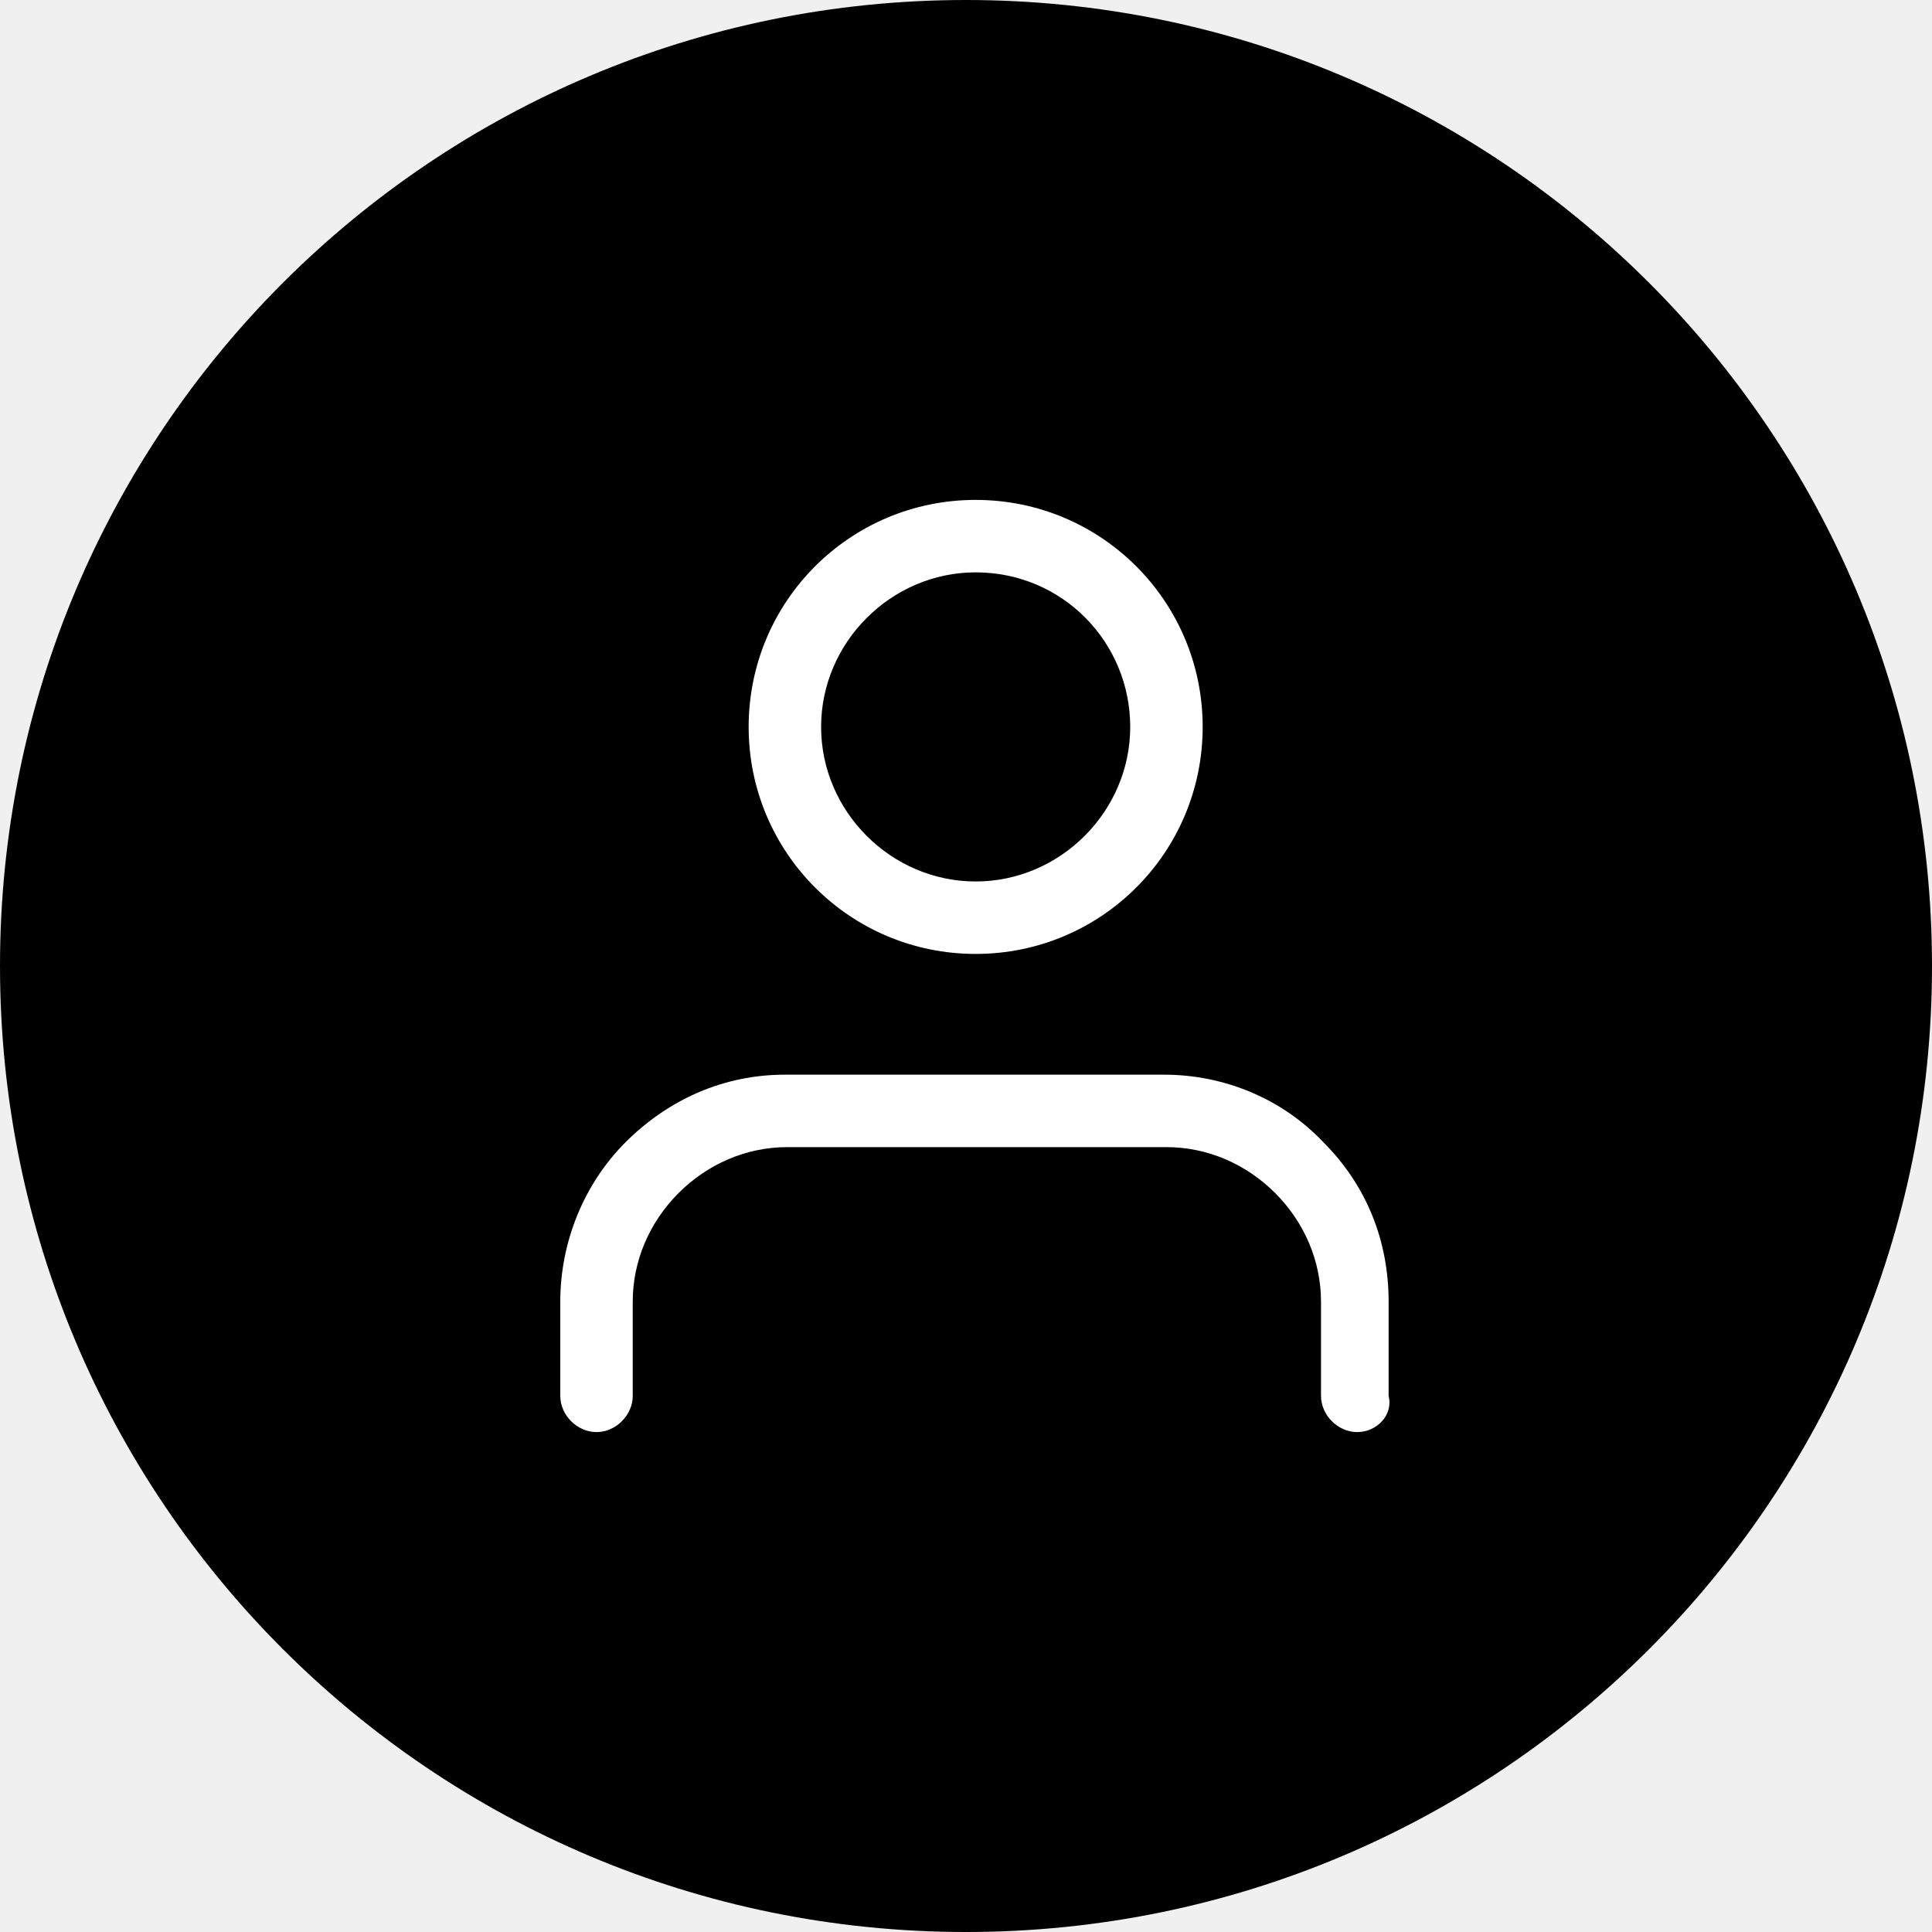
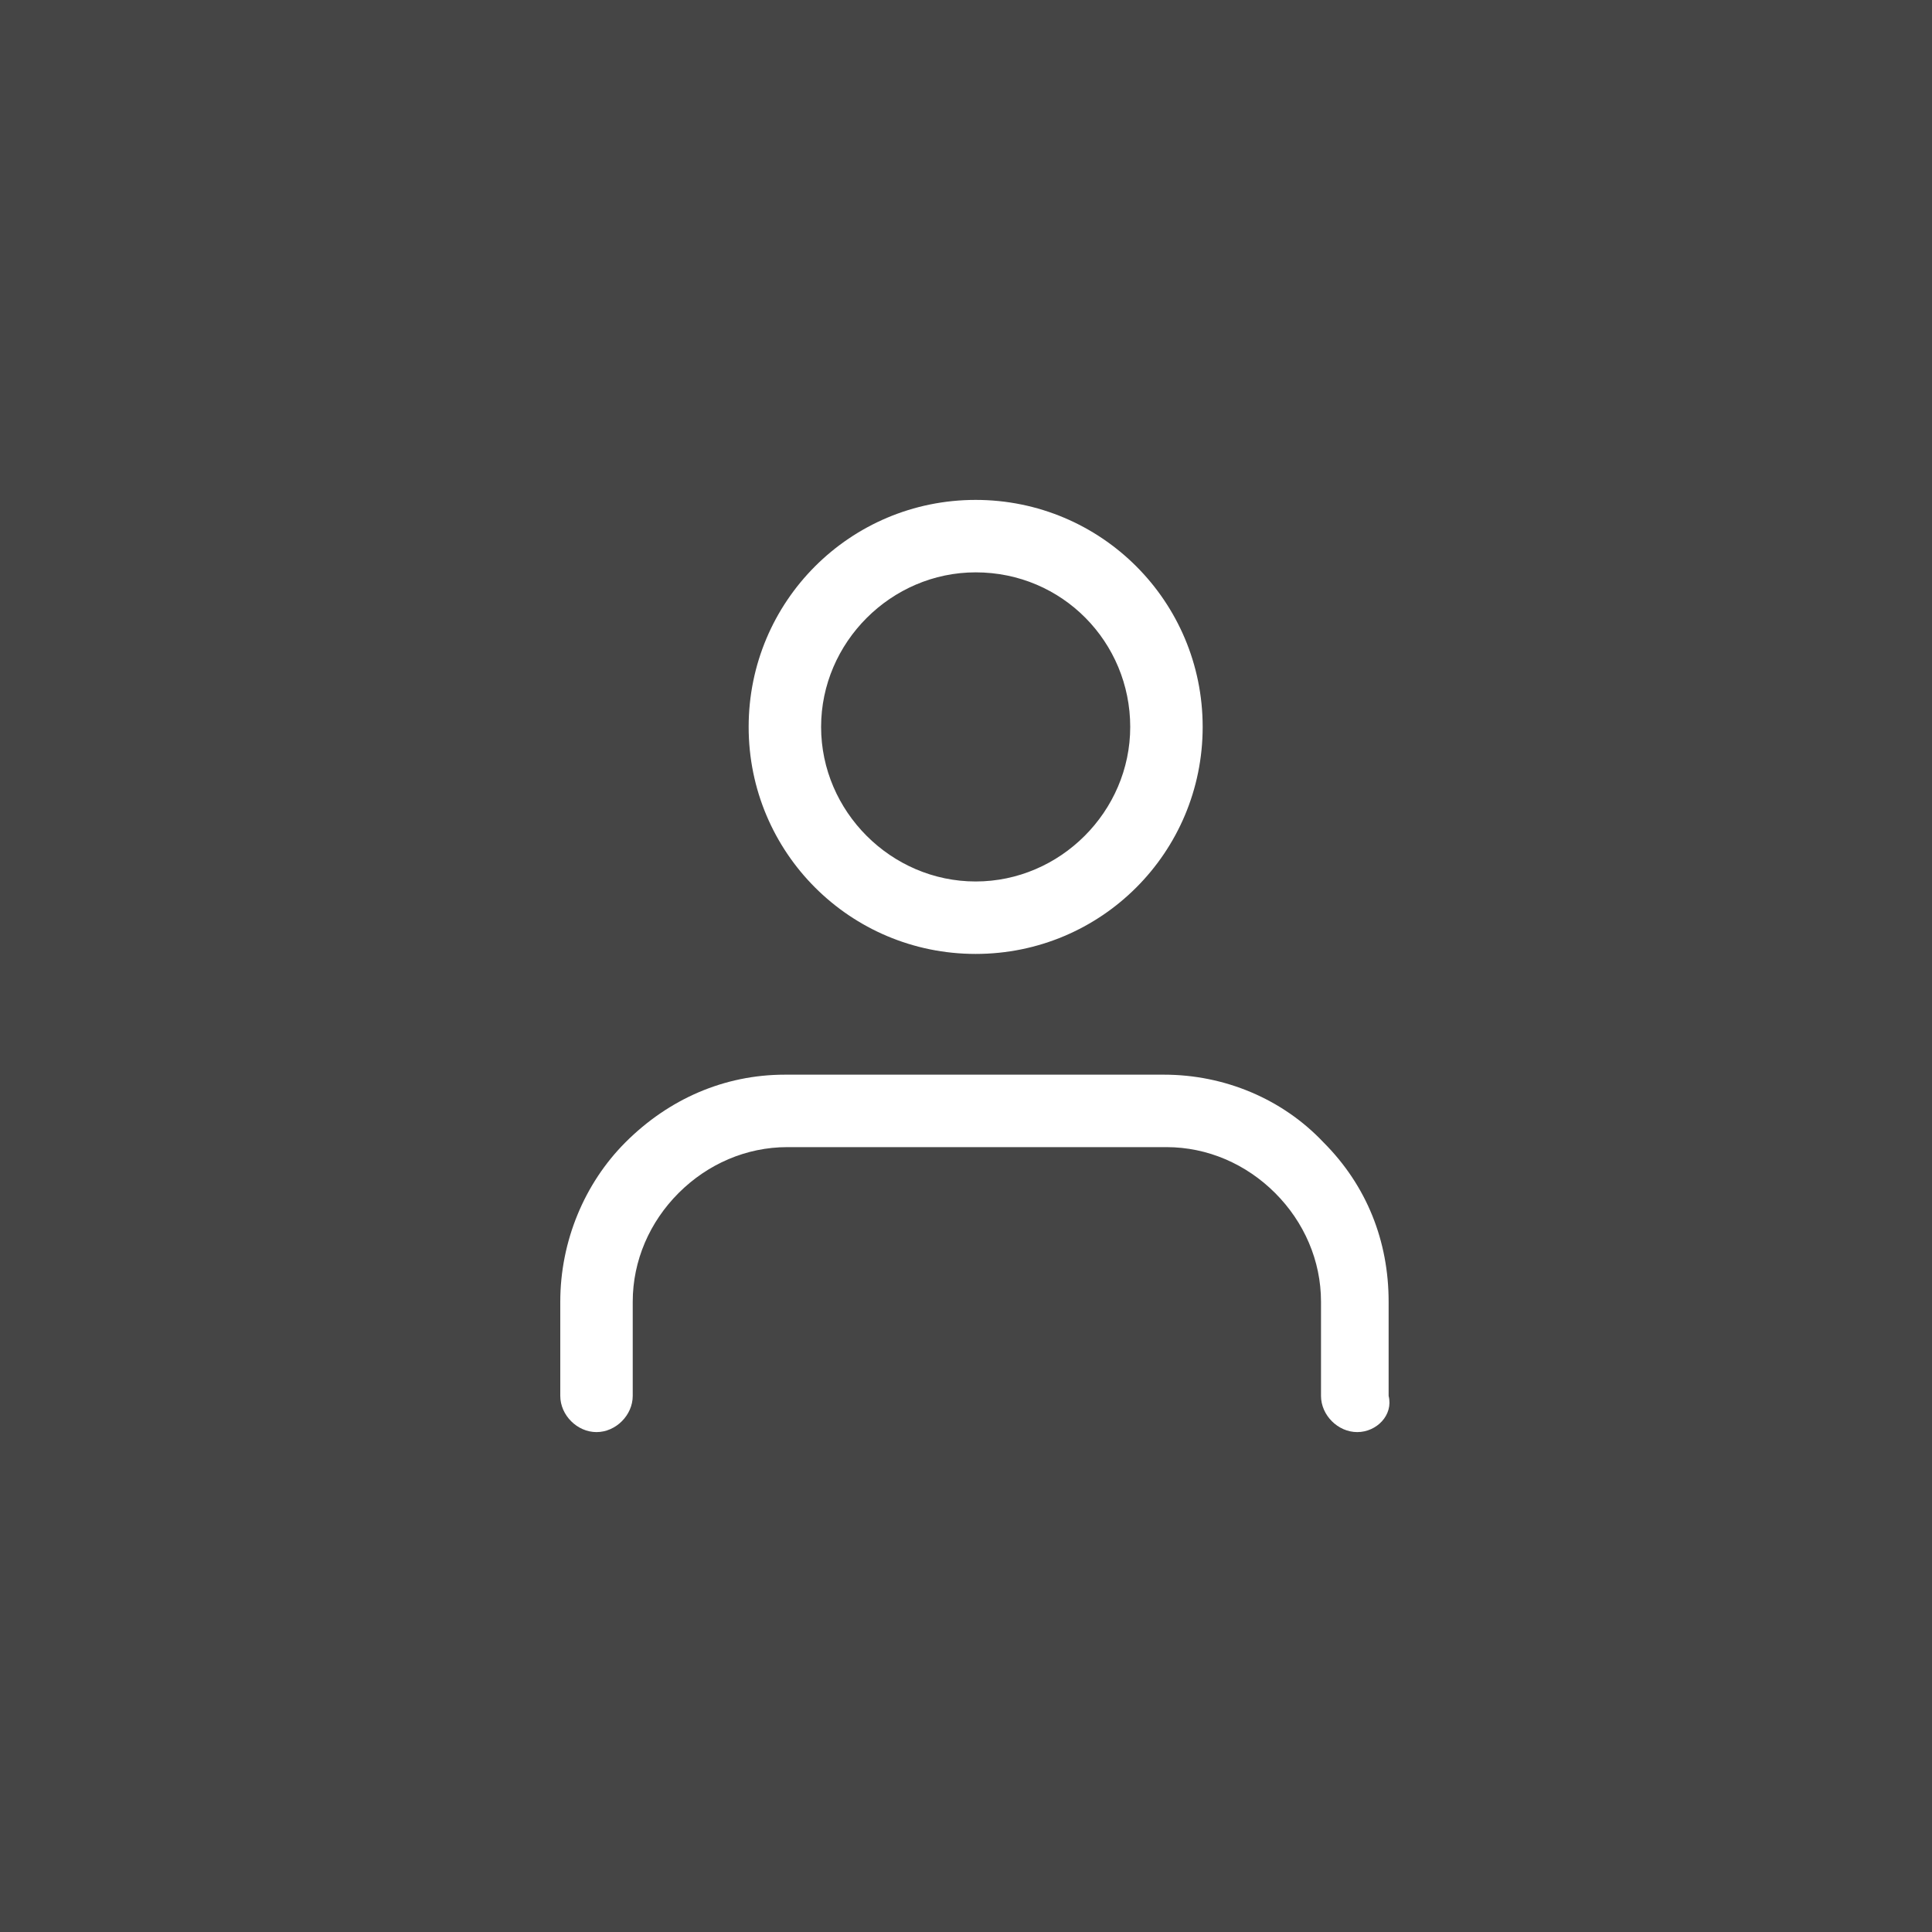
- <svg xmlns="http://www.w3.org/2000/svg" version="1.1" viewBox="0 0 80 80" xml:space="preserve">
-   <g>
-     <path d="M40,0L40,0c22.1,0,40,17.9,40,40l0,0c0,22.1-17.9,40-40,40l0,0C17.9,80,0,62.1,0,40l0,0C0,17.9,17.9,0,40,0z" />
-   </g>
-   <g>
-     <path fill="white" d="M56.2,59.3c-0.8,0-1.5-0.7-1.5-1.5v-3.9c0-1.7-0.7-3.3-1.9-4.5c-1.2-1.2-2.8-1.9-4.5-1.9H32.6   c-1.7,0-3.3,0.7-4.5,1.9c-1.2,1.2-1.9,2.8-1.9,4.5v3.9c0,0.8-0.7,1.5-1.5,1.5s-1.5-0.7-1.5-1.5v-3.9c0-2.5,1-4.9,2.7-6.6   c1.8-1.8,4.1-2.8,6.6-2.8h15.7c2.5,0,4.9,1,6.6,2.8c1.8,1.8,2.7,4.1,2.7,6.6v3.9C57.7,58.6,57,59.3,56.2,59.3z" />
-   </g>
-   <g>
-     <path fill="white" d="M40.4,39.5c-5.2,0-9.4-4.2-9.4-9.4s4.2-9.4,9.4-9.4c5.2,0,9.4,4.2,9.4,9.4S45.6,39.5,40.4,39.5z M40.4,23.7   c-3.5,0-6.4,2.9-6.4,6.4c0,3.5,2.9,6.4,6.4,6.4c3.5,0,6.4-2.9,6.4-6.4C46.8,26.6,44,23.7,40.4,23.7z" />
-   </g>
+ <svg xmlns="http://www.w3.org/2000/svg" xml:space="preserve" viewBox="0 0 80 80">
+   <path fill="#454545" d="M-4.5-4.5h89v89h-89z" />
+   <path fill="#fff" d="M56.2 59.3c-.8 0-1.5-.7-1.5-1.5v-3.9c0-1.7-.7-3.3-1.9-4.5-1.2-1.2-2.8-1.9-4.5-1.9H32.6c-1.7 0-3.3.7-4.5 1.9-1.2 1.2-1.9 2.8-1.9 4.5v3.9c0 .8-.7 1.5-1.5 1.5s-1.5-.7-1.5-1.5v-3.9c0-2.5 1-4.9 2.7-6.6 1.8-1.8 4.1-2.8 6.6-2.8h15.7c2.5 0 4.9 1 6.6 2.8 1.8 1.8 2.7 4.1 2.7 6.6v3.9c.2.8-.5 1.5-1.3 1.5zM40.4 39.5c-5.2 0-9.4-4.2-9.4-9.4s4.2-9.4 9.4-9.4 9.4 4.2 9.4 9.4-4.2 9.4-9.4 9.4zm0-15.8c-3.5 0-6.4 2.9-6.4 6.4 0 3.5 2.9 6.4 6.4 6.4 3.5 0 6.4-2.9 6.4-6.4 0-3.5-2.8-6.4-6.4-6.4z" />
</svg>
